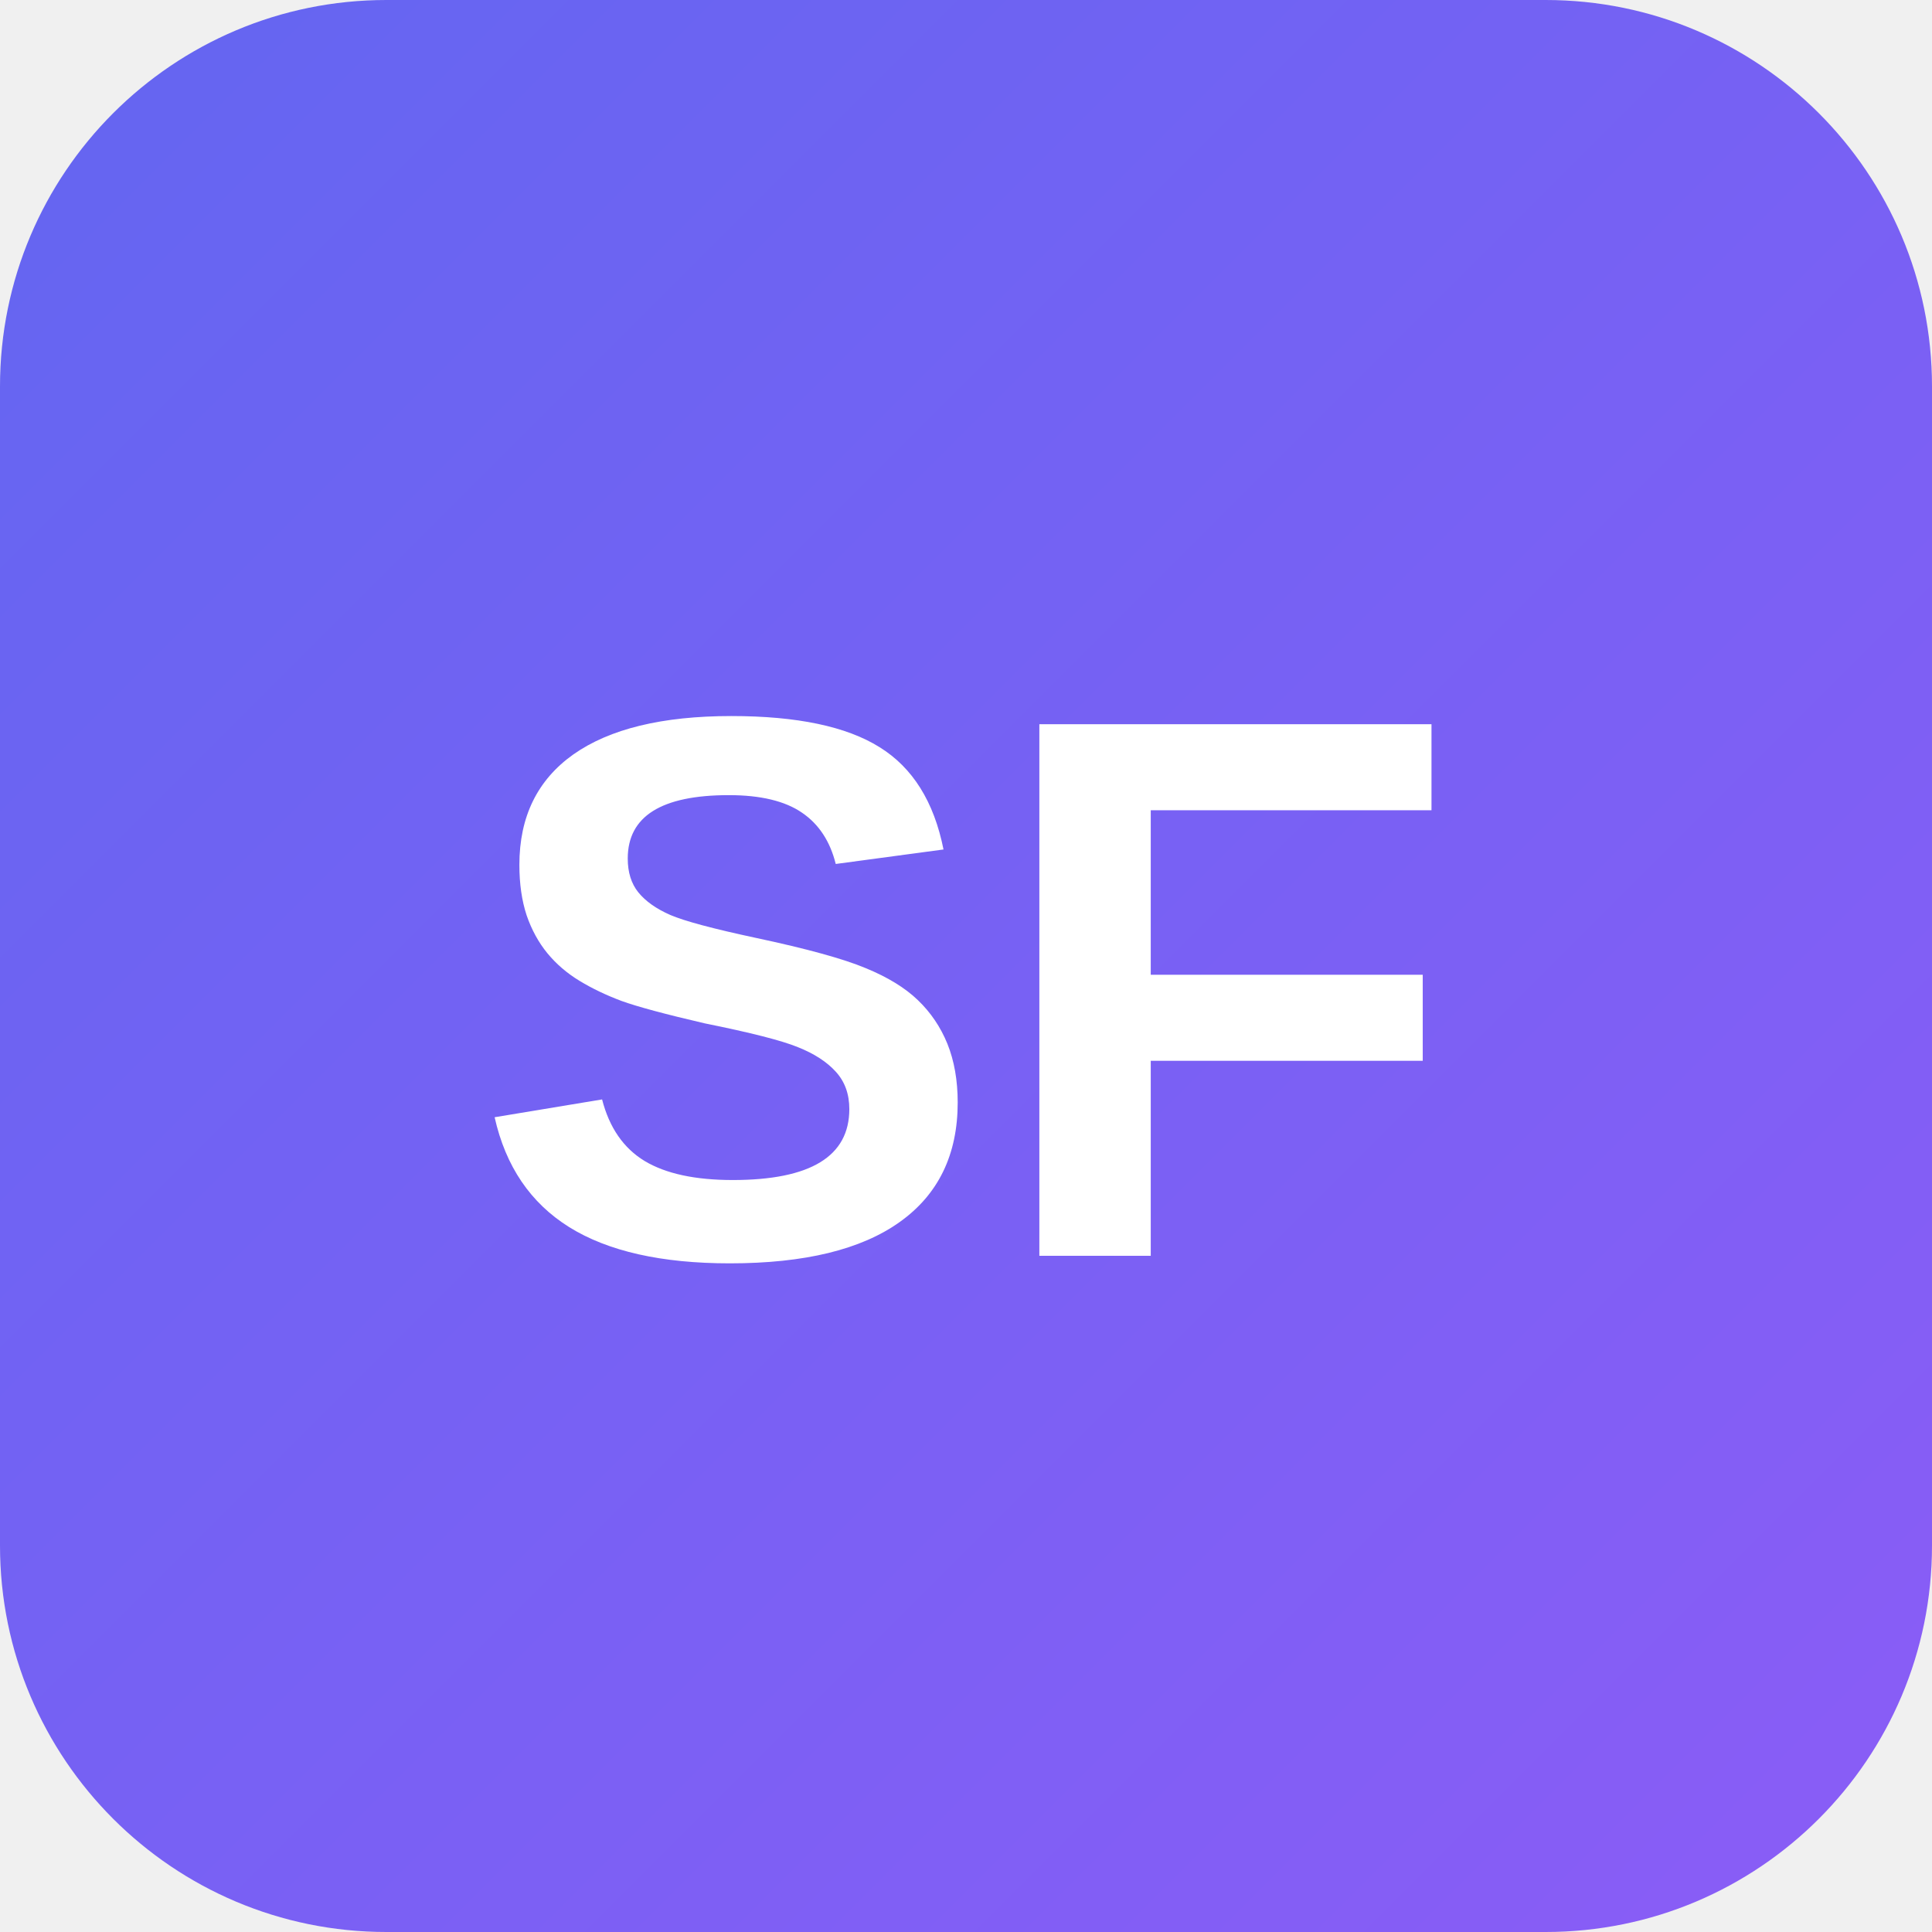
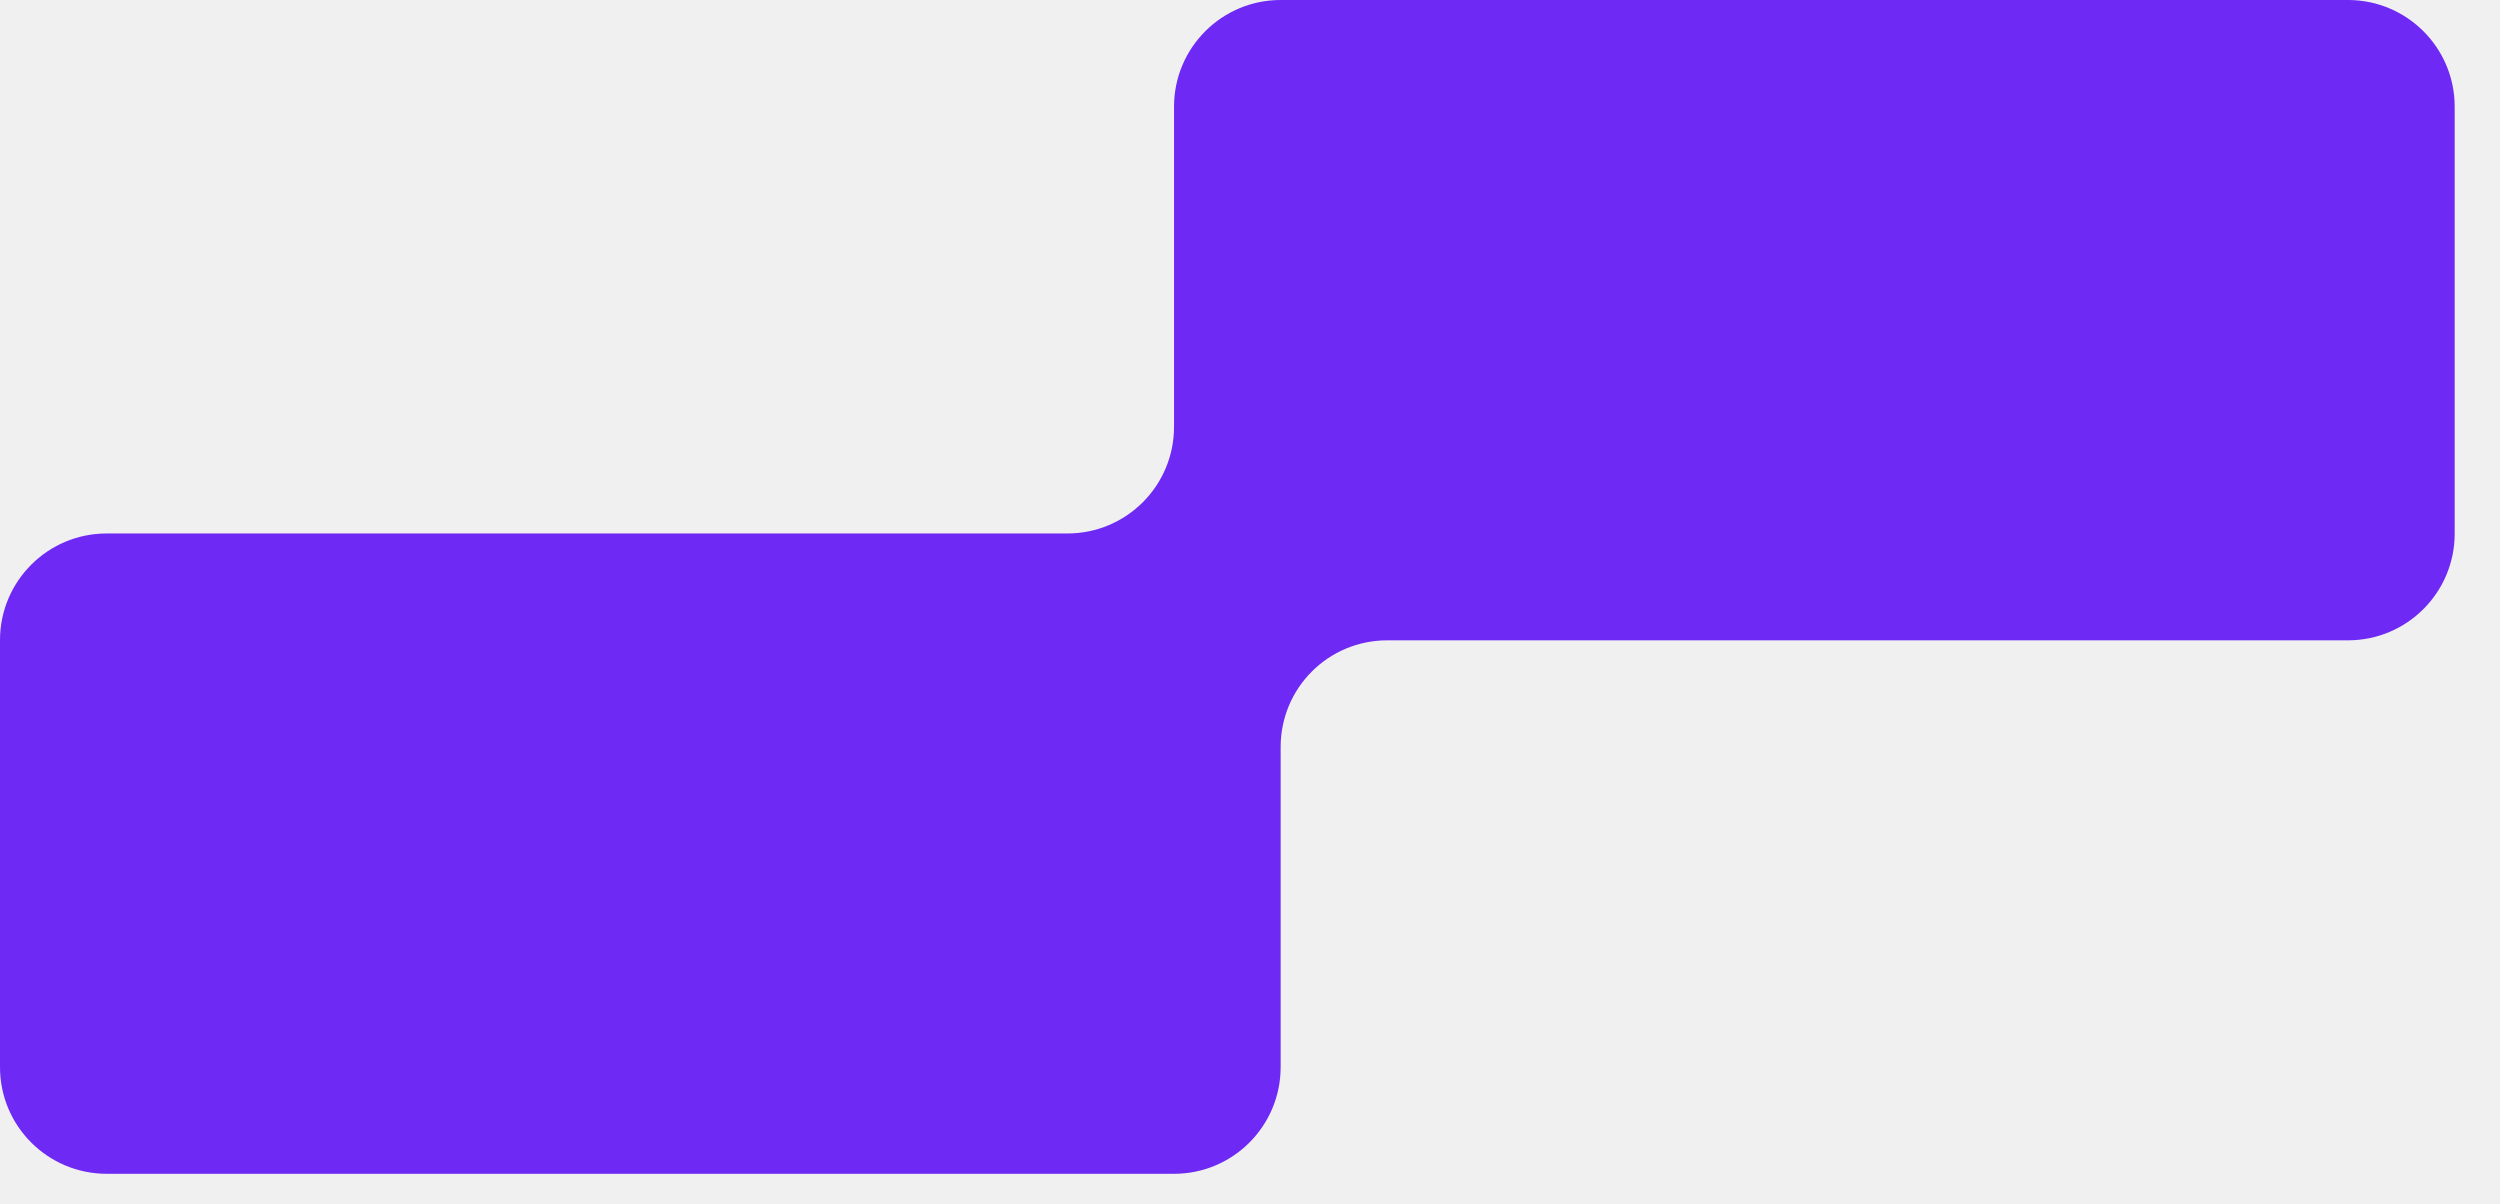
- <svg xmlns="http://www.w3.org/2000/svg" viewBox="0 0 100 100">
-   <defs>
-     <linearGradient id="siliconflow-gradient" x1="0%" y1="0%" x2="100%" y2="100%">
-       <stop offset="0%" style="stop-color:#6366f1;stop-opacity:1" />
-       <stop offset="100%" style="stop-color:#8b5cf6;stop-opacity:1" />
-     </linearGradient>
-   </defs>
-   <rect width="100" height="100" rx="20" fill="url(#siliconflow-gradient)" />
-   <text x="50" y="65" font-family="Arial, sans-serif" font-size="40" font-weight="bold" fill="white" text-anchor="middle">SF</text>
+ <svg xmlns="http://www.w3.org/2000/svg" width="54" height="26" viewBox="0 0 54 26" fill="none">
+   <path d="M50.717 0H27.662C26.388 0 25.359 1.034 25.359 2.304V9.219C25.359 10.493 24.329 11.523 23.055 11.523H2.304C1.029 11.523 0 12.557 0 13.826V23.05C0 24.325 1.034 25.354 2.304 25.354H25.359C26.633 25.354 27.662 24.32 27.662 23.05V16.135C27.662 14.86 28.691 13.831 29.966 13.831H50.717C51.992 13.831 53.021 12.797 53.021 11.527V2.304C53.021 1.029 51.987 0 50.717 0Z" fill="#6E29F5" />
</svg>
